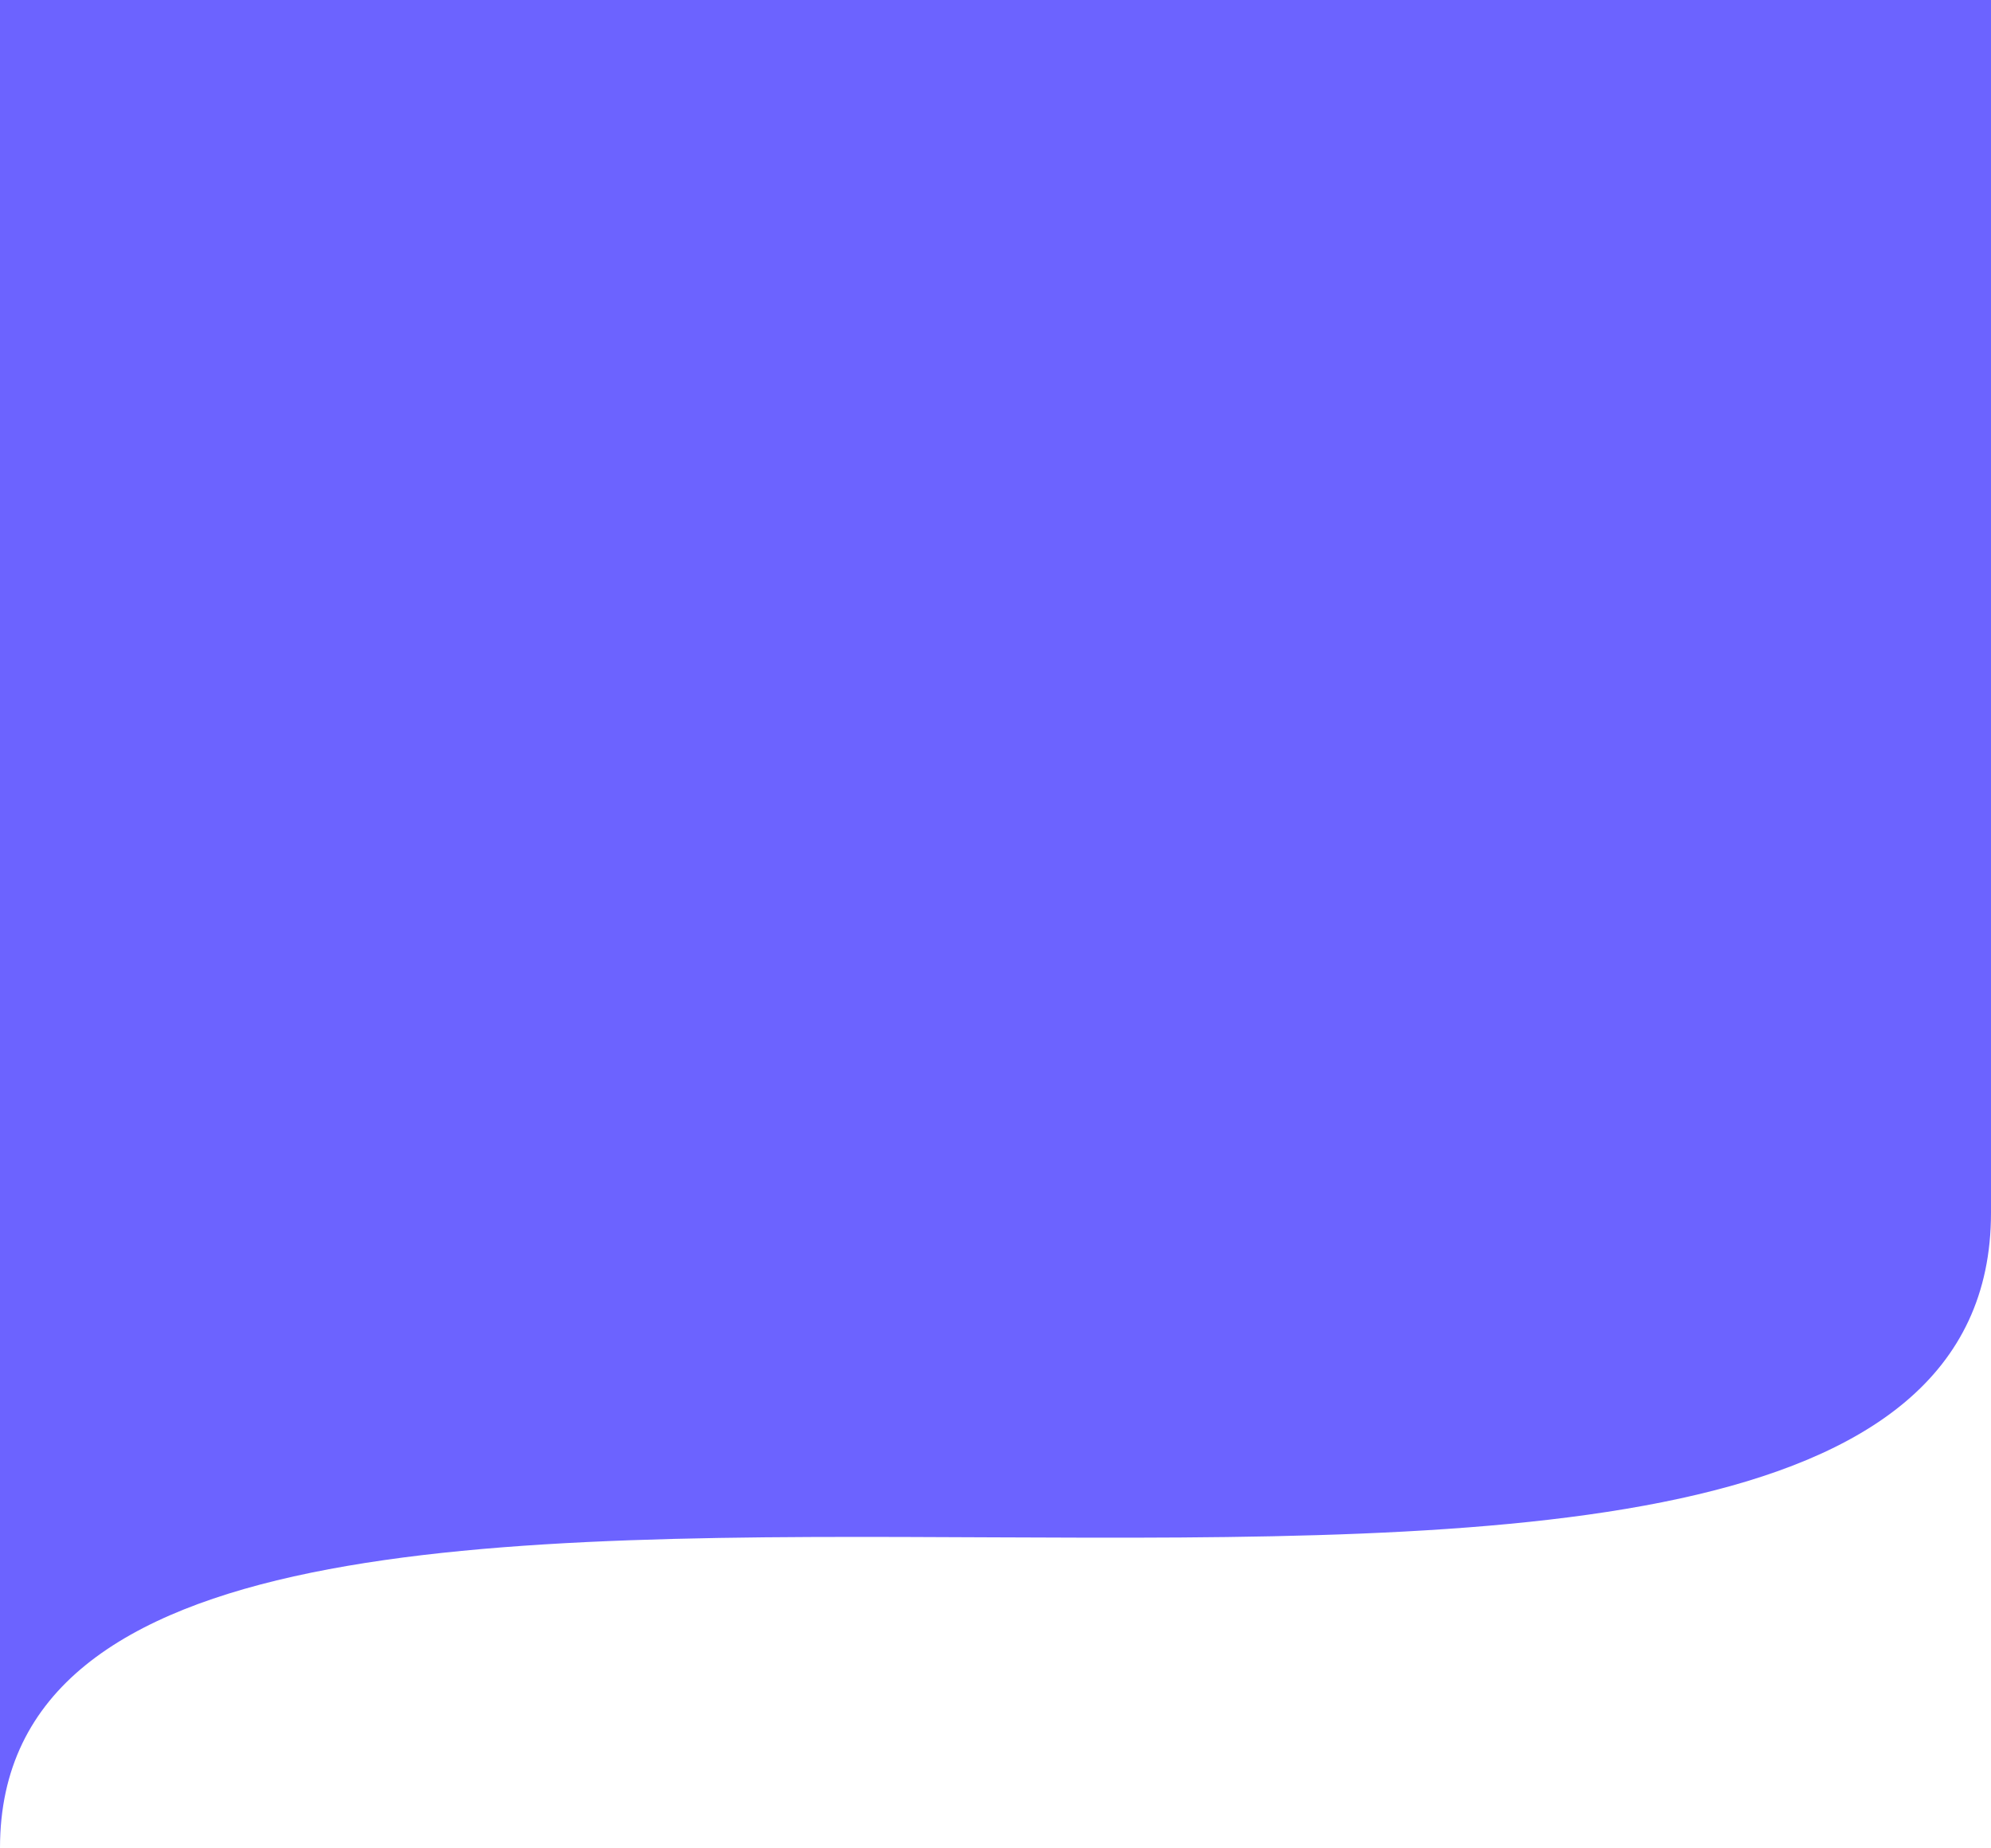
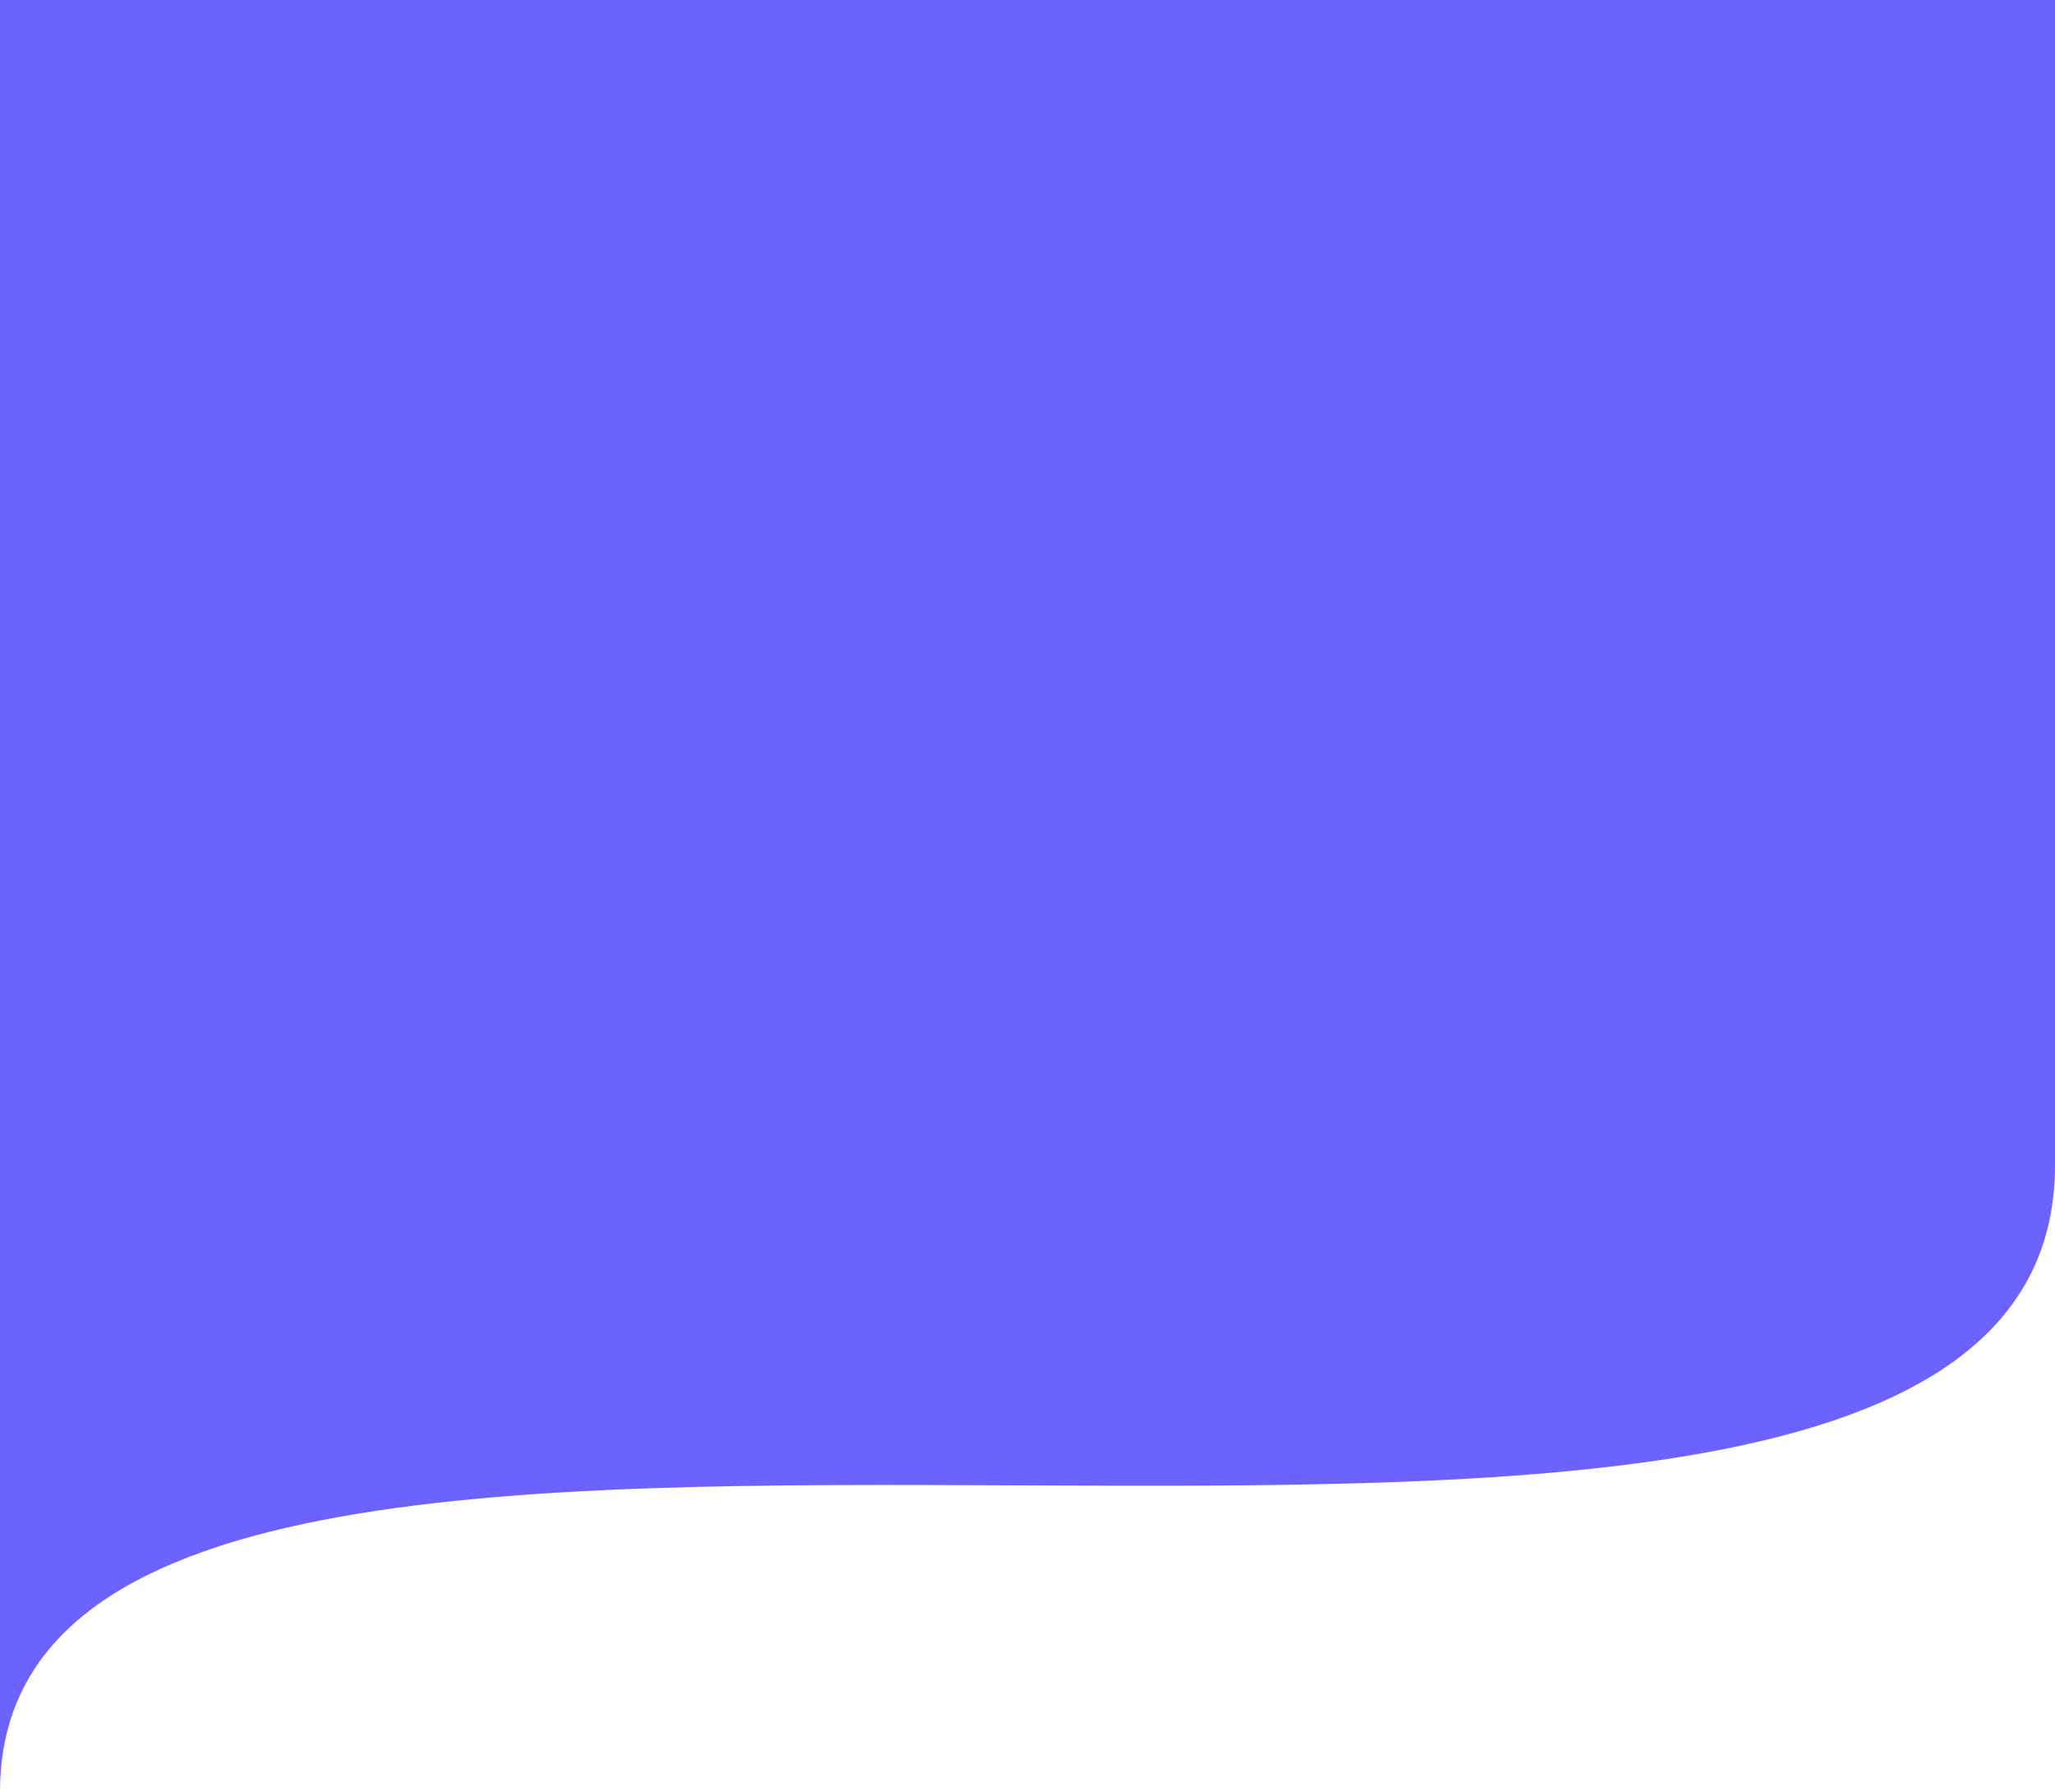
- <svg xmlns="http://www.w3.org/2000/svg" width="375" height="348" viewBox="0 0 375 348" fill="none">
-   <path d="M0 -133H375V228.376C375 351.504 3.8025e-05 228.376 0 348V-133Z" fill="#6C63FF" />
+ <svg xmlns="http://www.w3.org/2000/svg" width="375" height="327" viewBox="0 0 375 327" fill="none">
+   <path d="M0 -133H375V212.598C375 330.351 3.8025e-05 212.598 0 327V-133Z" fill="#6C63FF" />
</svg>
